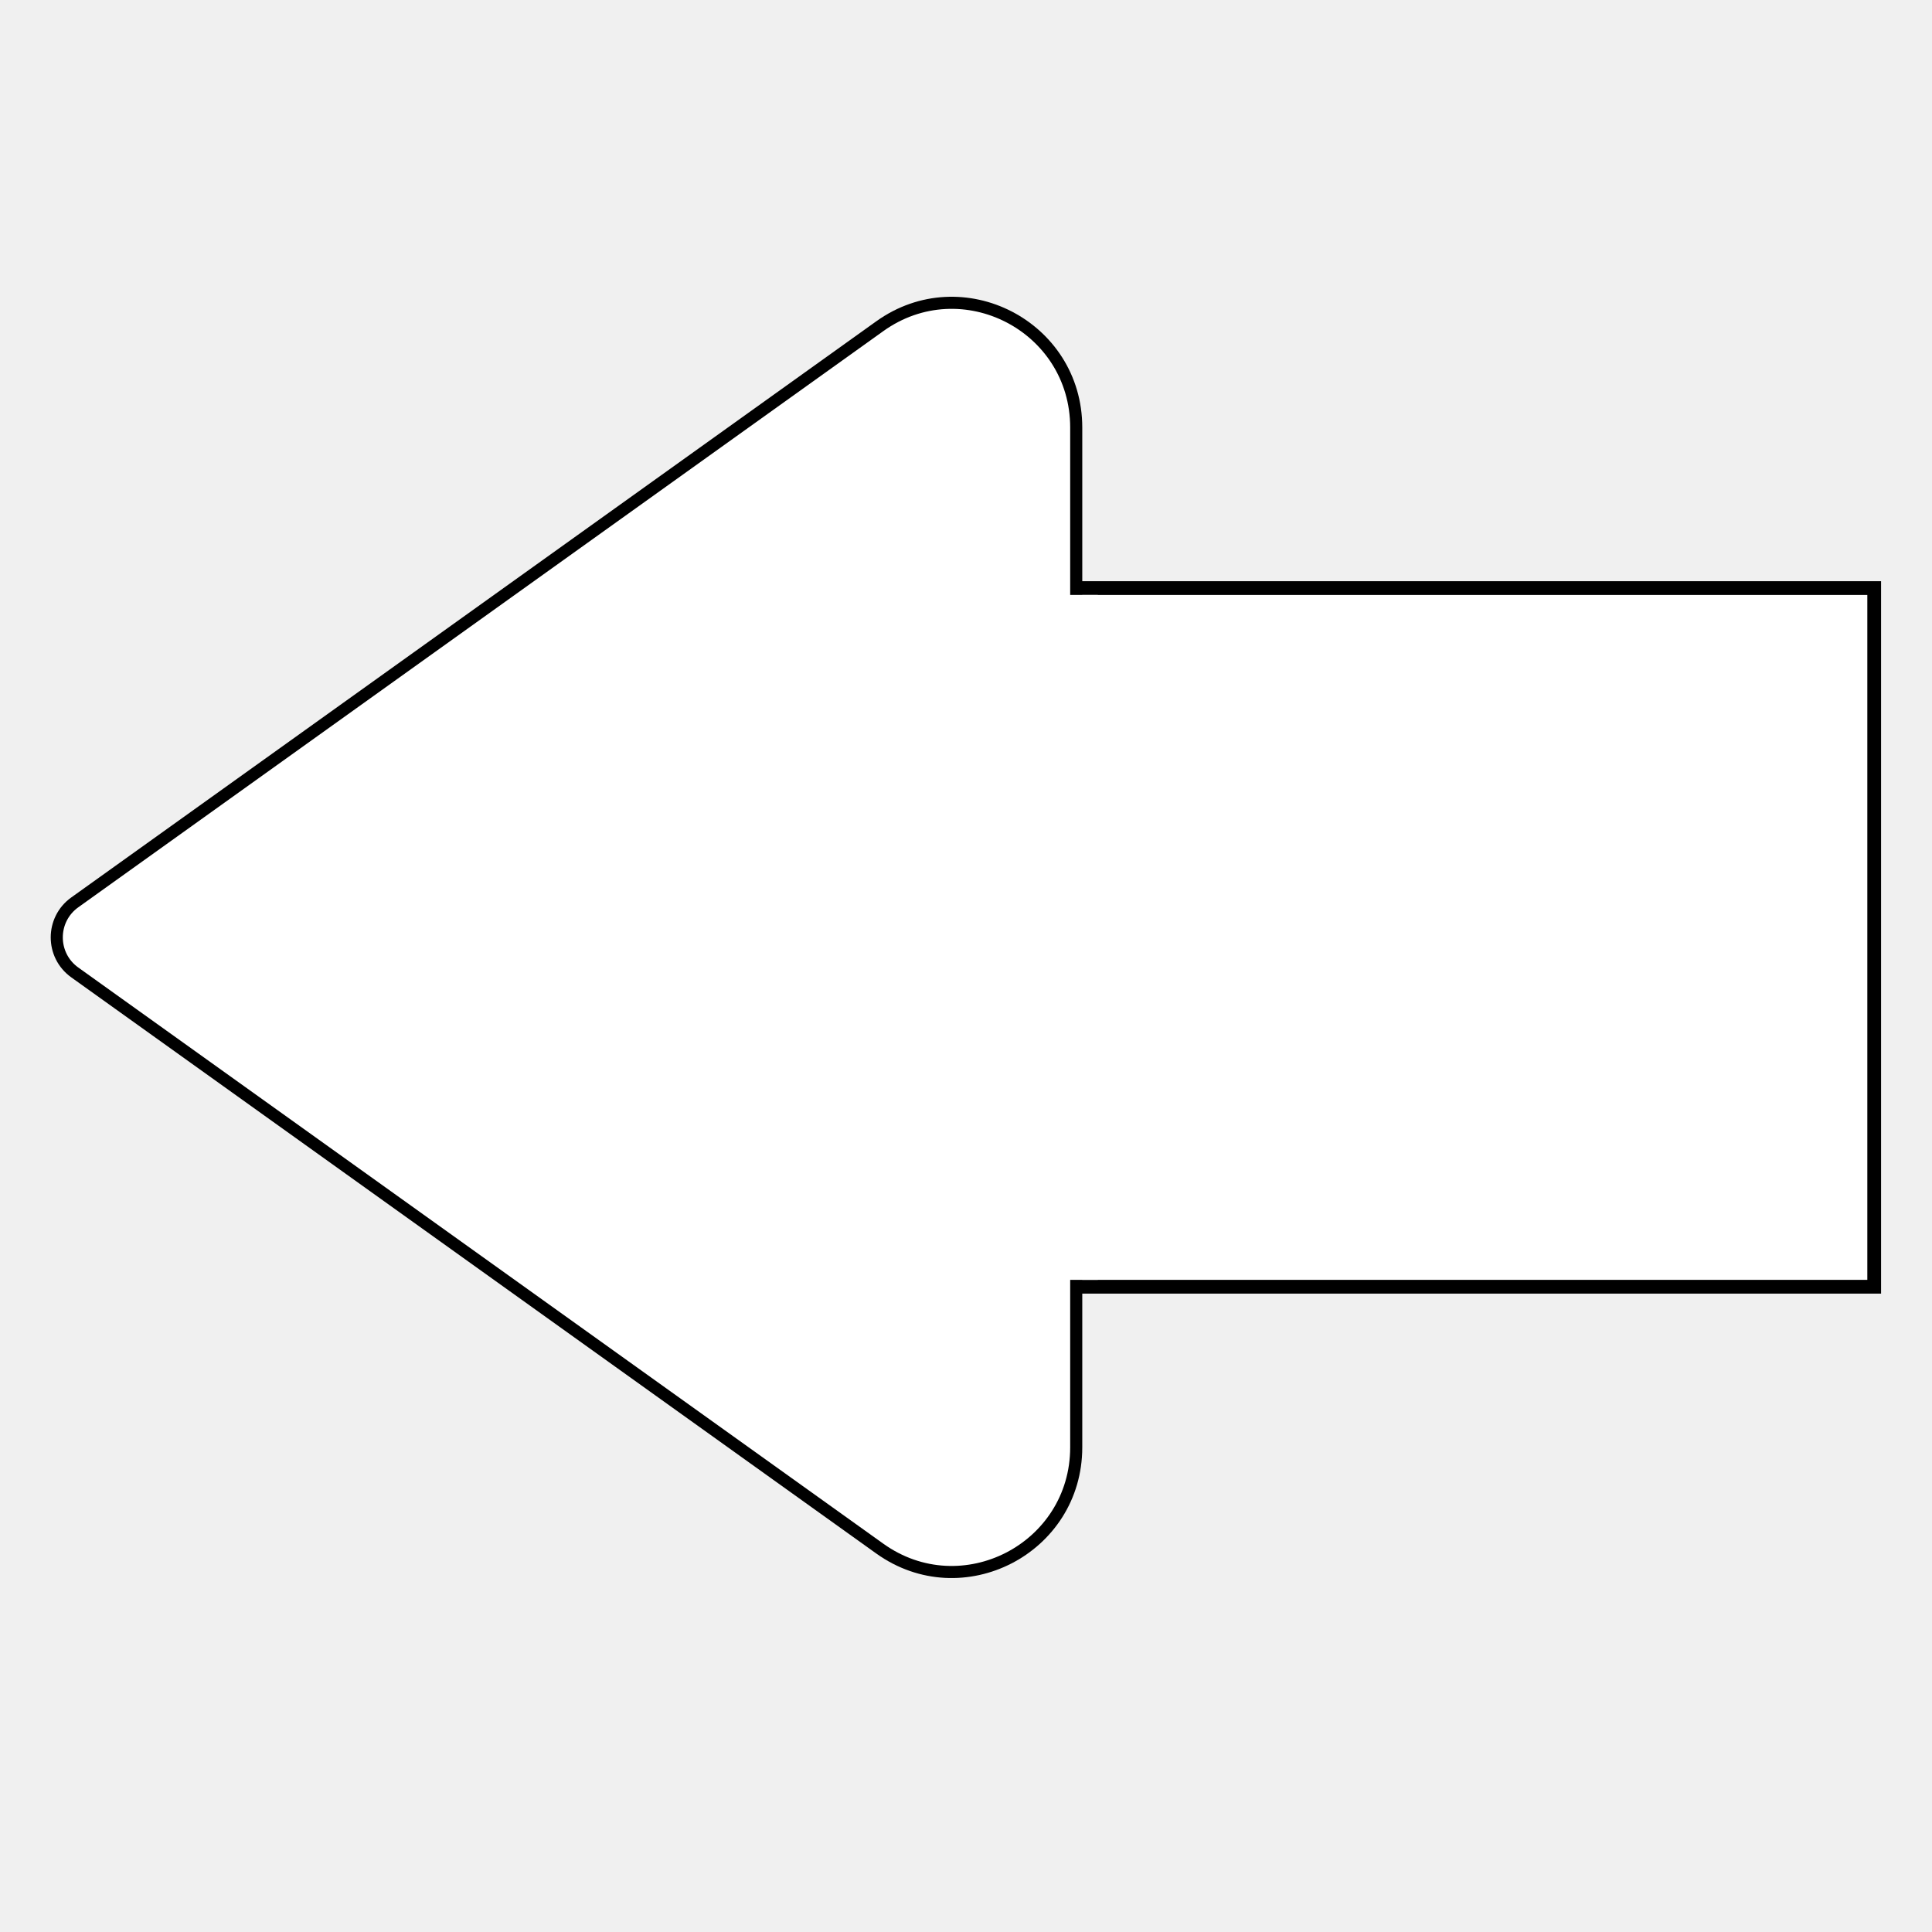
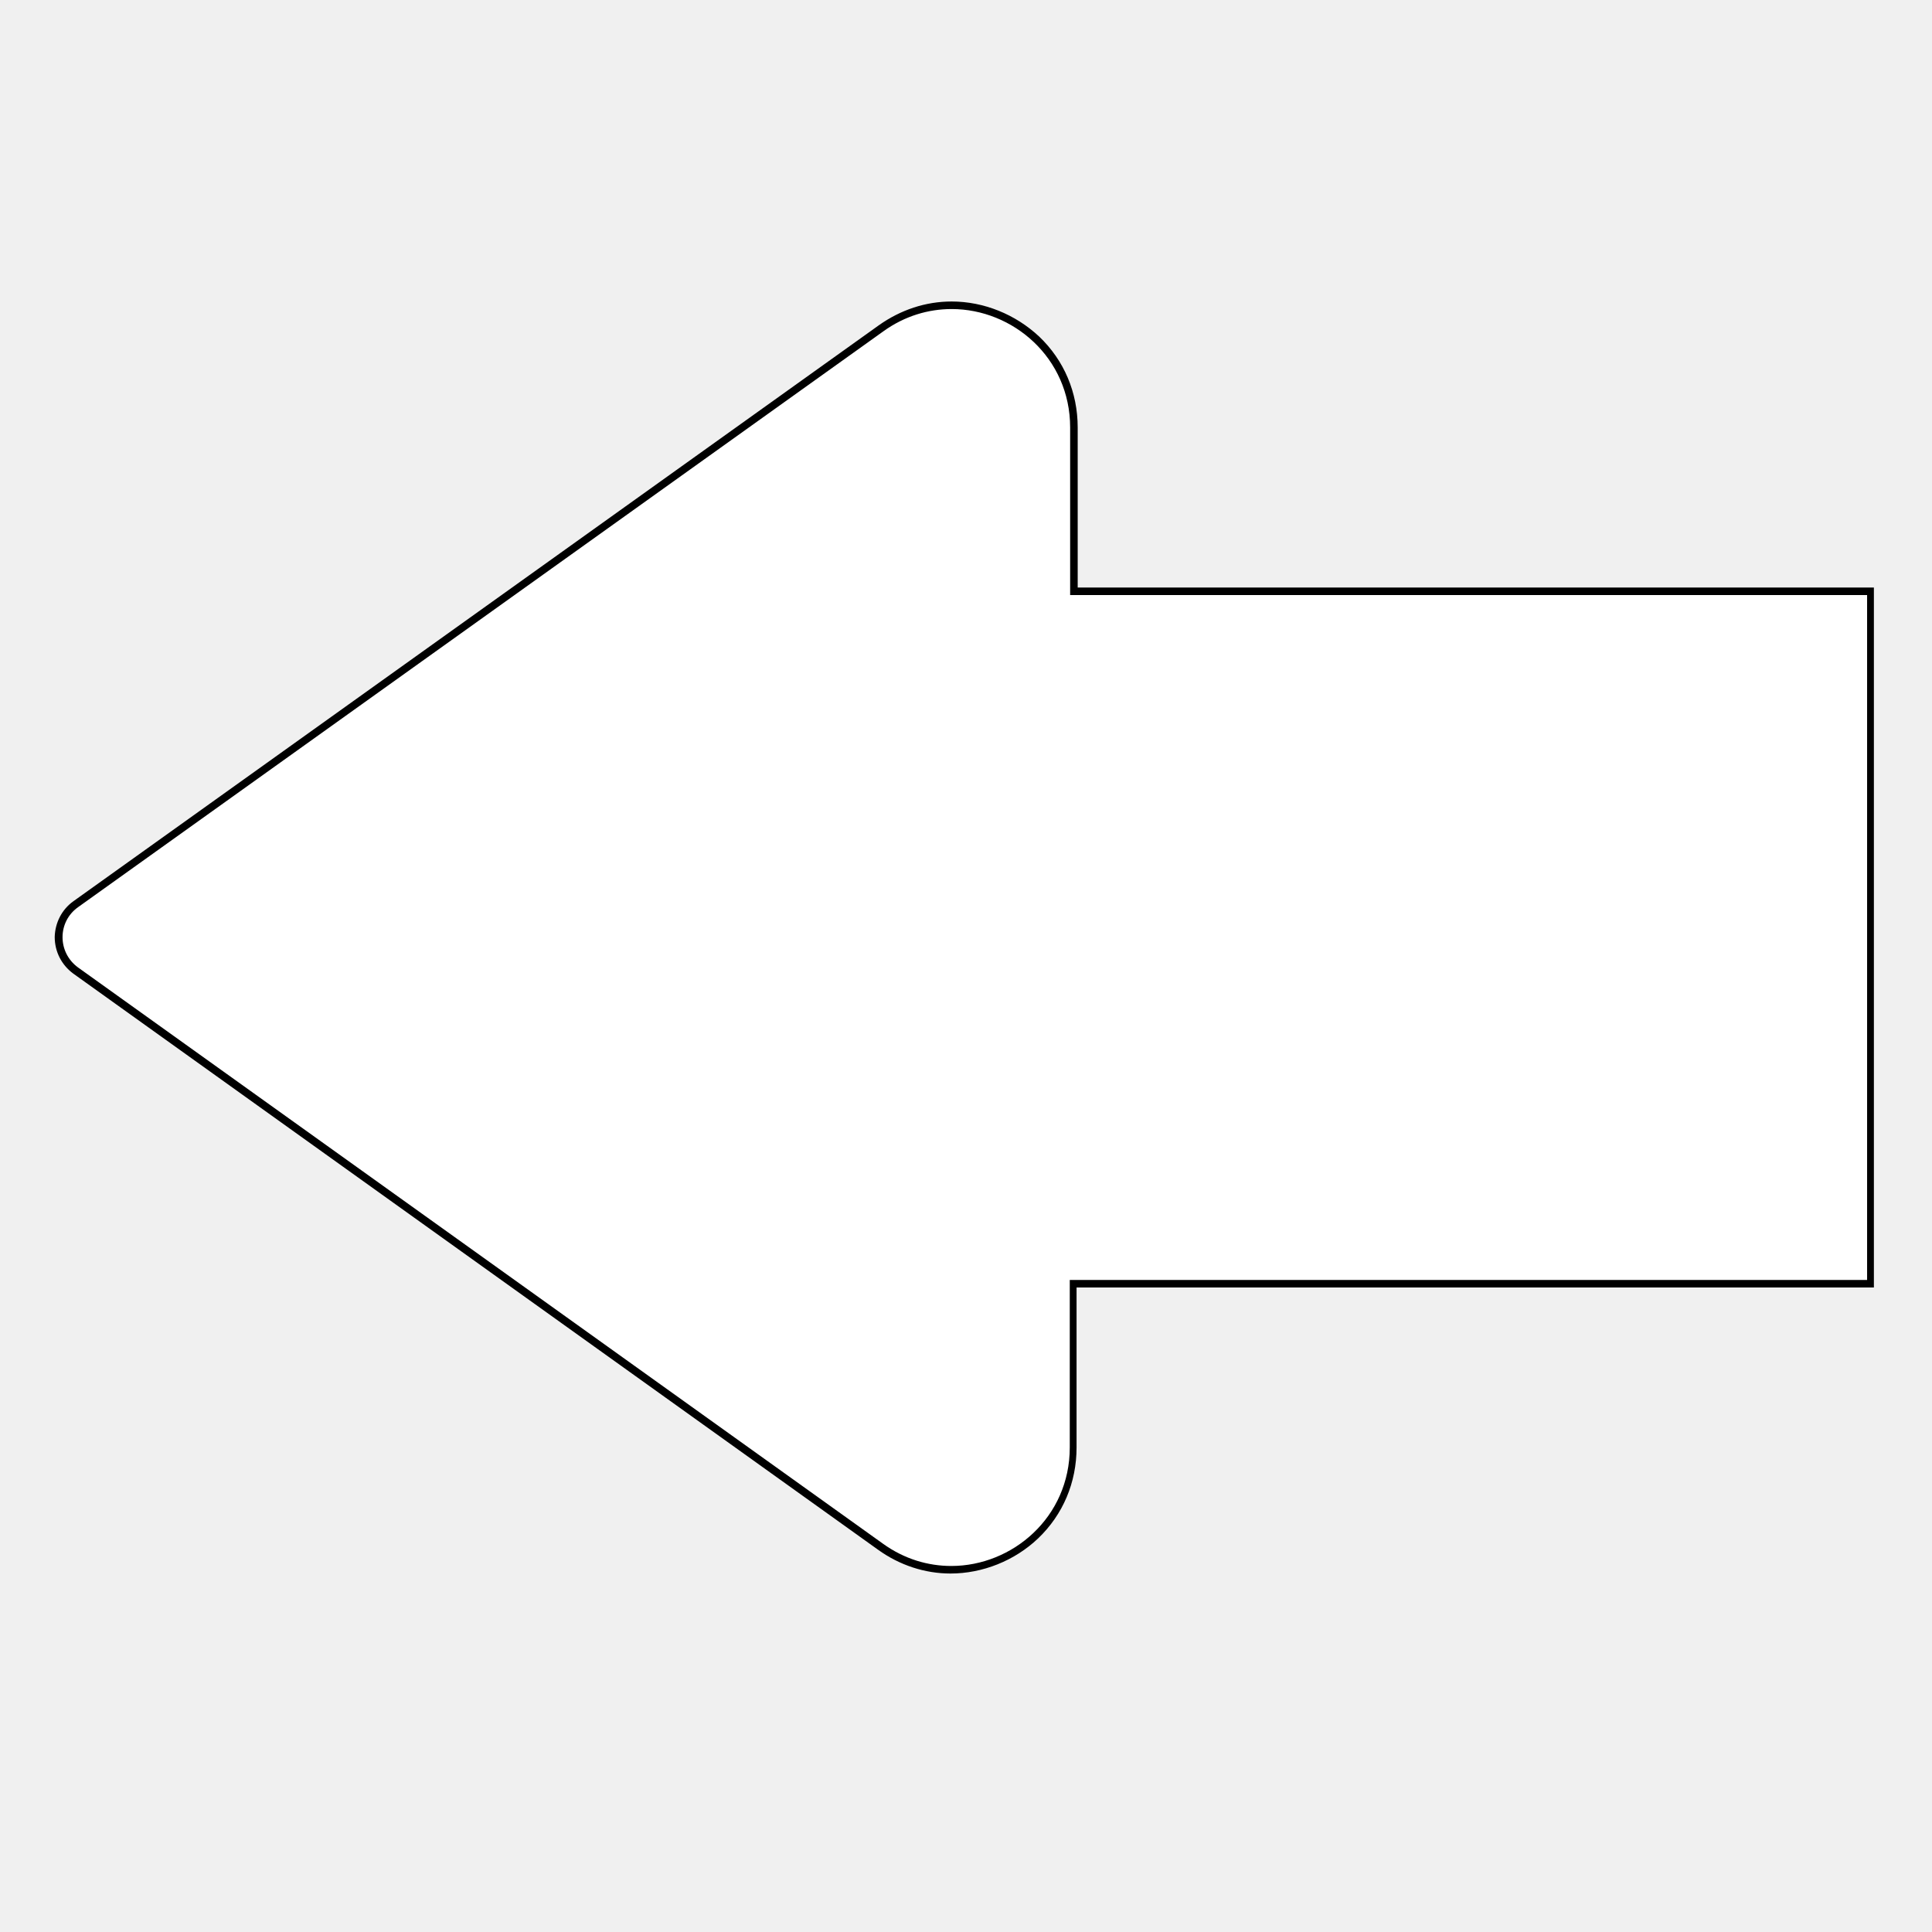
- <svg xmlns="http://www.w3.org/2000/svg" width="512" height="512" viewBox="0 0 512 512" fill="none" version="1.1" id="svg6">
-   <defs id="defs10" />
-   <path d="m 188.497,157.666 c -12.086,0 -21.883,40.632 -21.883,90.757 0,50.125 9.797,90.757 21.883,90.757 z m 0,181.514 h 306.362 V 157.666 h -306.362 z" fill="#ffffff" id="path2" style="stroke:#000000;stroke-width:7.286;stroke-linecap:round;stroke-dasharray:none;stroke-opacity:1;paint-order:stroke fill markers" />
-   <path d="M 20.744,240.445 234.092,87.747 c 20.727,-14.835 49.518,0.011 49.518,25.534 V 383.563 c 0,25.523 -28.791,40.369 -49.518,25.534 L 20.744,256.401 c -5.464,-3.911 -5.464,-12.045 0,-15.956 z" fill="#ffffff" id="path4" style="stroke:#000000;stroke-width:6.406;stroke-dasharray:none;stroke-opacity:1;paint-order:stroke fill markers" />
-   <rect style="fill:#ffffff;fill-opacity:1;stroke:#000000;stroke-width:0;stroke-linecap:round;stroke-dasharray:none;paint-order:stroke fill markers" id="rect2079" width="11.474" height="181.515" x="-290.945" y="157.66" transform="scale(-1,1)" />
+ <svg xmlns="http://www.w3.org/2000/svg" version="1.1" id="svg6" x="0px" y="0px" viewBox="0 0 512 512" style="enable-background:new 0 0 512 512;" xml:space="preserve">
+   <style type="text/css">
+ 	.st0{fill:#FFFFFF;}
+ </style>
+   <g>
+     <path class="st0" d="M252.1,416c-6.6,0-13.1-2.1-18.7-6.1L20.1,257.2c-2.9-2.1-4.6-5.4-4.5-8.9c0-3.5,1.7-6.7,4.5-8.7L233.5,87   c5.6-4,12-6.1,18.7-6.1c15.6,0,32.4,12.4,32.4,32.4v43.4h211.2v183.5H284.5v43.4C284.5,403.6,267.7,416,252.1,416z" />
+     <path d="M252.2,81.9c16.2,0,31.4,12.9,31.4,31.4v44.4h211.2v181.5H283.5v44.4c0,18.5-15.2,31.4-31.4,31.4c-6.1,0-12.4-1.8-18.1-5.9   L20.7,256.4c-5.5-4-5.5-12.1,0-16L234.1,87.8C239.8,83.7,246.1,81.9,252.2,81.9 M252.2,79.9c-6.9,0-13.5,2.2-19.3,6.3L19.5,238.8   c-3.1,2.2-4.9,5.7-5,9.5c0,3.9,1.8,7.4,4.9,9.7l213.3,152.7c5.7,4.1,12.4,6.3,19.2,6.3c8.5,0,17-3.4,23.2-9.3   c6.6-6.3,10.2-14.8,10.2-24.1v-42.4h209.3h2v-2V157.7v-2h-2H285.6v-42.4c0-9.3-3.6-17.8-10.2-24.1   C269.1,83.3,260.7,79.9,252.2,79.9L252.2,79.9z" />
+   </g>
</svg>
